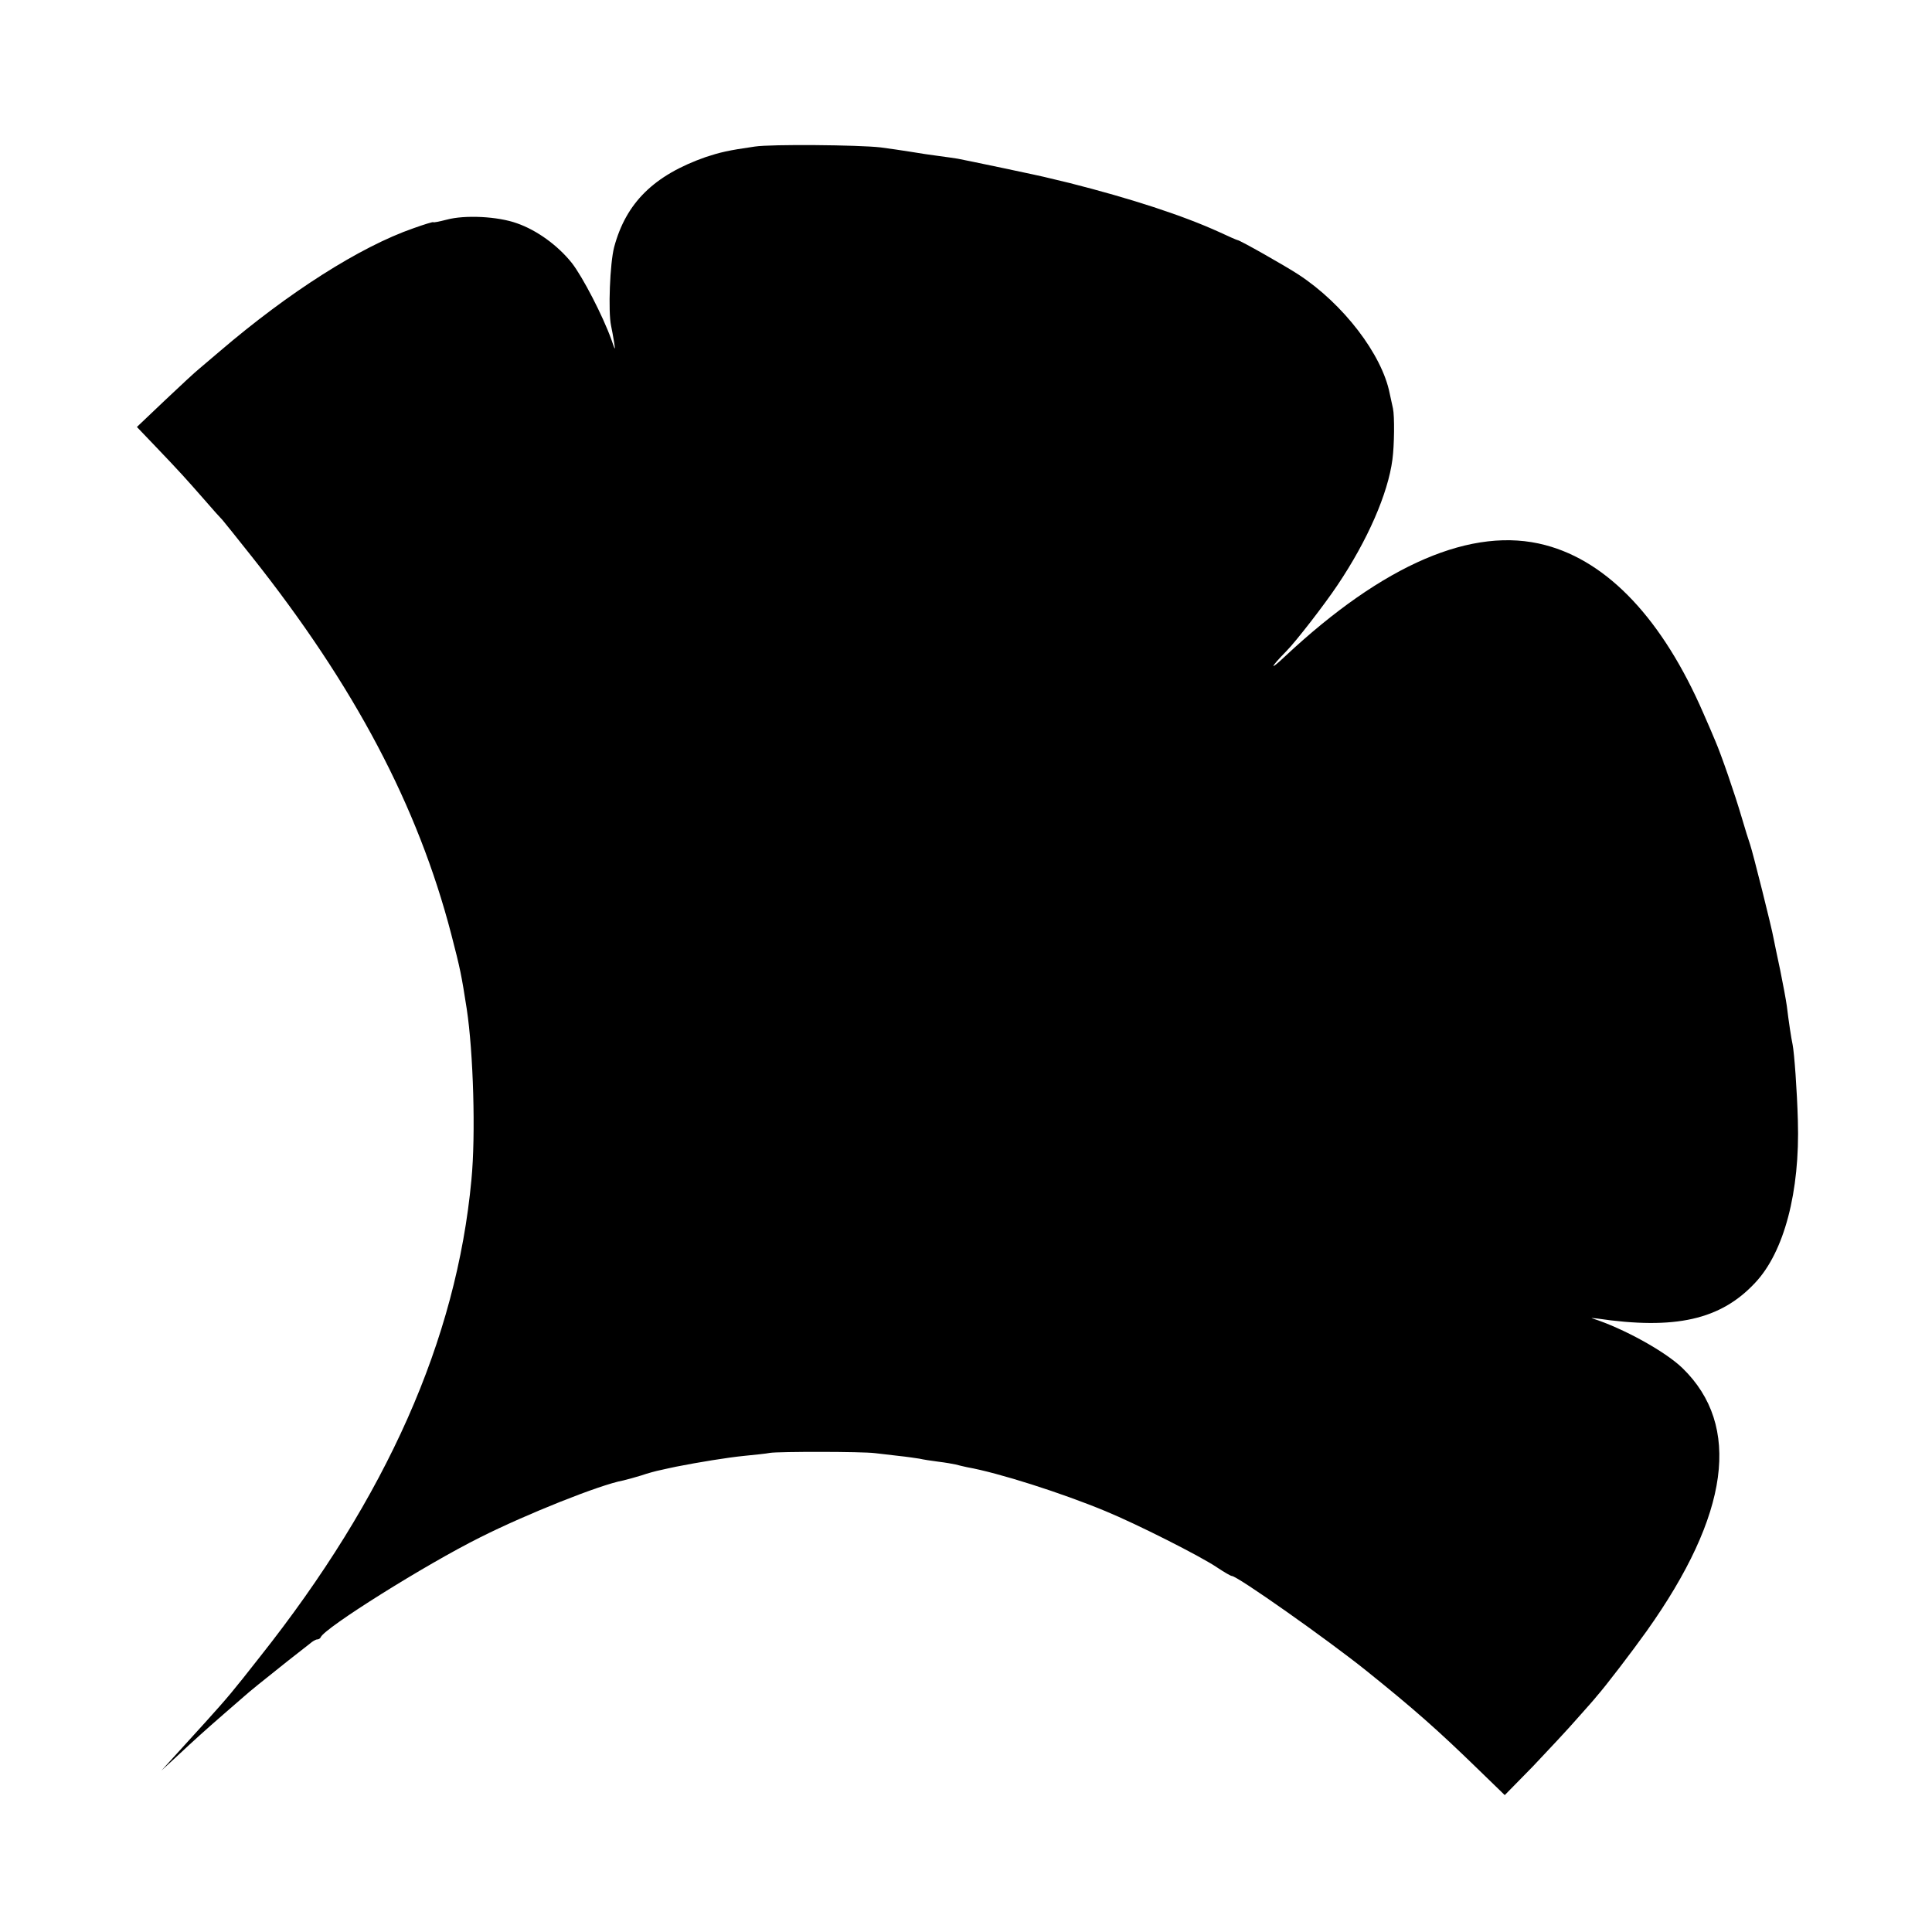
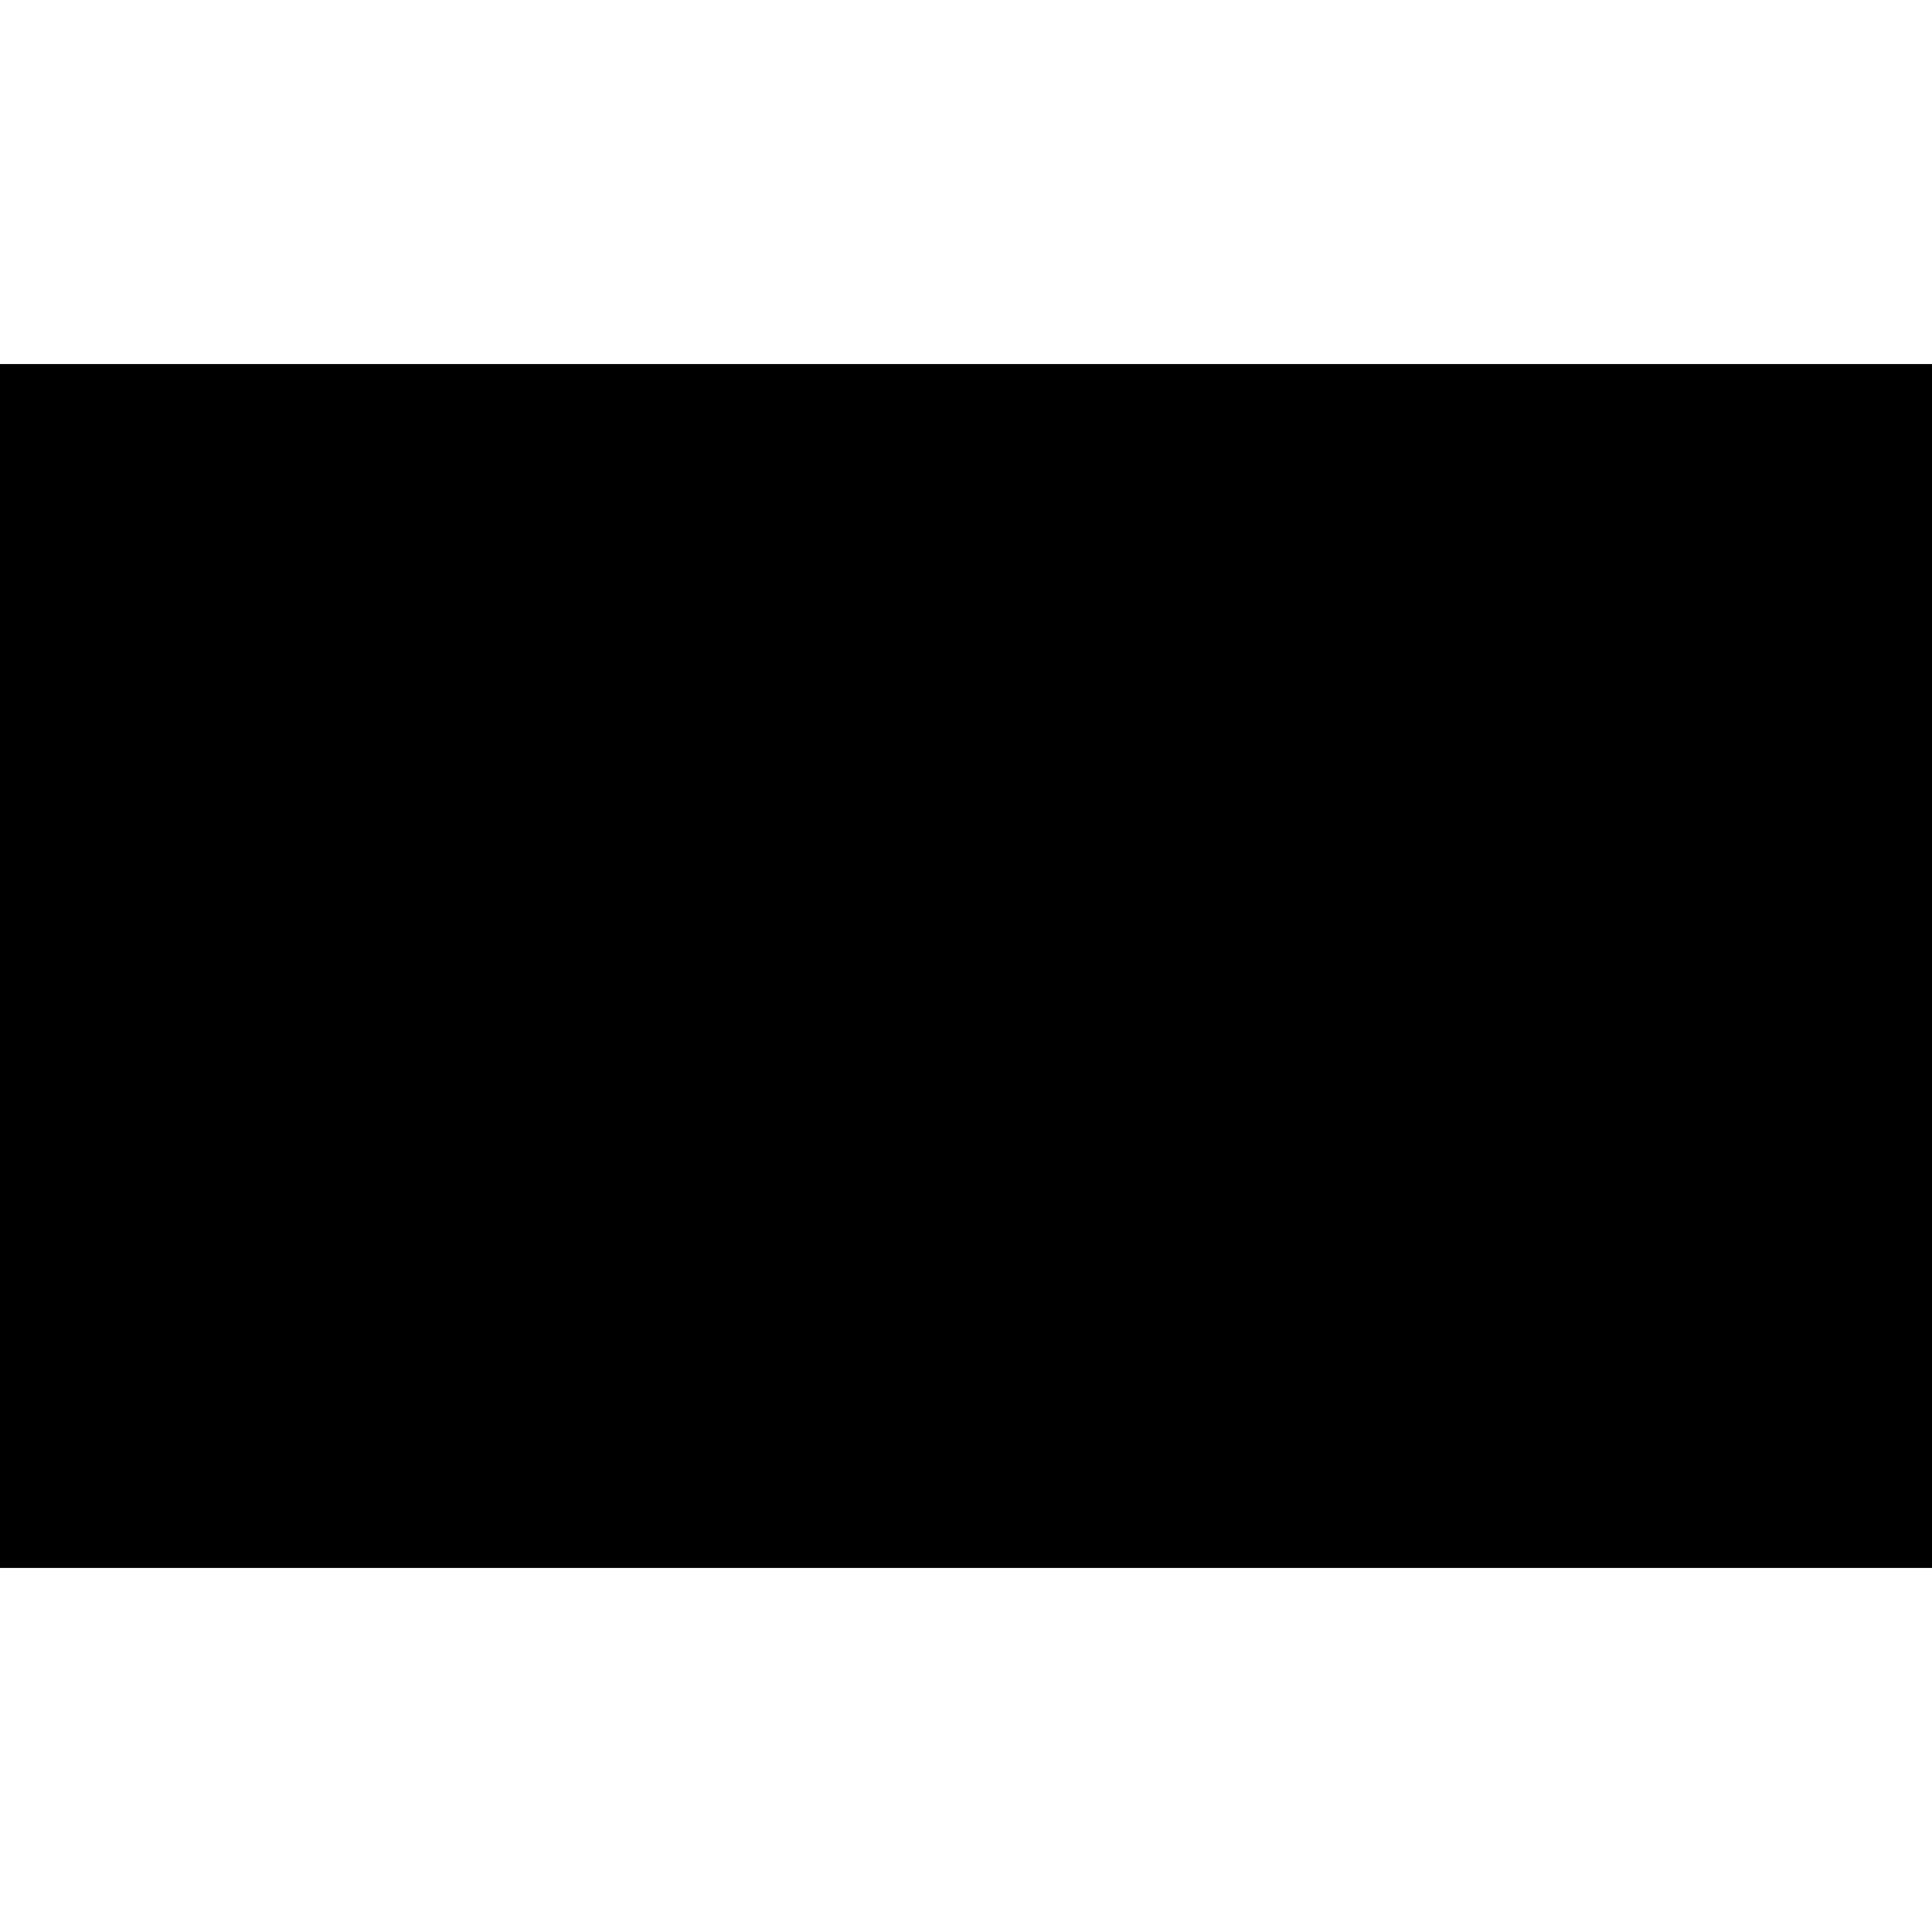
- <svg xmlns="http://www.w3.org/2000/svg" version="1.0" width="700pt" height="700pt" viewBox="0 0 700 700" preserveAspectRatio="xMidYMid meet">
-   <g transform="translate(0,700) scale(0.1,-0.1)" fill="#000000" stroke="none">
-     <path d="M2735 6469 c-98 -14 -126 -21 -178 -38 -188 -66 -289 -166 -332 -327 -15 -58 -22 -232 -11 -284 3 -14 8 -41 11 -60 5 -32 4 -31 -10 10 -31 86 -104 227 -143 277 -51 64 -127 119 -199 144 -69 25 -189 31 -255 13 -27 -7 -48 -11 -48 -9 0 2 -33 -8 -72 -22 -193 -67 -452 -232 -702 -446 -27 -23 -60 -51 -73 -62 -14 -11 -70 -63 -126 -116 l-101 -96 66 -69 c90 -94 114 -121 178 -194 30 -35 60 -68 66 -74 5 -6 53 -65 105 -131 374 -471 603 -905 724 -1370 33 -127 37 -148 56 -270 24 -157 33 -457 17 -620 -54 -579 -307 -1149 -767 -1729 -98 -125 -114 -144 -196 -235 -54 -59 -60 -66 -120 -132 l-40 -44 50 46 c76 71 104 96 175 158 36 31 70 61 76 66 14 13 72 60 154 125 36 28 73 57 83 65 9 8 21 15 26 15 5 0 11 3 13 8 14 34 381 264 578 362 167 84 435 191 518 206 13 3 42 11 65 18 23 8 56 17 72 20 17 4 41 9 55 12 81 16 185 33 245 39 39 4 81 8 95 11 32 5 334 5 380 -1 19 -2 58 -7 86 -10 29 -3 62 -8 75 -10 13 -3 44 -8 69 -11 25 -3 53 -8 62 -10 10 -3 29 -7 42 -10 113 -20 342 -93 501 -159 112 -46 346 -164 406 -205 24 -16 48 -30 52 -30 20 0 346 -230 487 -343 173 -139 259 -215 403 -355 l99 -96 102 104 c55 58 128 136 161 174 33 37 65 73 70 80 32 36 129 163 181 236 301 423 344 745 130 953 -63 61 -216 145 -326 180 -8 2 -1 2 15 0 284 -42 449 -5 574 129 105 111 163 330 155 588 -3 110 -13 245 -19 275 -5 23 -14 82 -21 140 -3 22 -14 81 -24 130 -11 50 -21 101 -24 115 -6 36 -75 311 -85 340 -5 14 -19 59 -31 100 -24 82 -74 227 -95 275 -7 17 -26 62 -43 100 -147 339 -345 550 -573 610 -263 70 -586 -69 -944 -404 -57 -54 -54 -41 5 19 35 35 140 171 186 240 109 162 183 332 199 455 7 51 8 158 2 185 -2 8 -7 33 -12 55 -28 141 -168 324 -330 430 -47 31 -213 125 -221 125 -2 0 -32 13 -66 29 -134 61 -322 122 -543 178 -33 8 -67 16 -75 18 -25 7 -303 65 -330 70 -14 2 -45 7 -70 10 -25 3 -70 10 -100 15 -30 5 -80 12 -110 16 -79 9 -396 12 -455 3z" />
+ <svg xmlns="http://www.w3.org/2000/svg" version="1.0" width="3200pt" height="3200pt" viewBox="0 0 3200 3200" preserveAspectRatio="xMidYMid meet">
+   <g transform="translate(0,3200) scale(0.1,-0.1)" fill="#000000" stroke="none">
+     <path d="M0 16000 l0 -9970 16000 0 16000 0 0 9970 0 9970 -16000 0 -16000 0 0 -9970z" />
  </g>
</svg>
